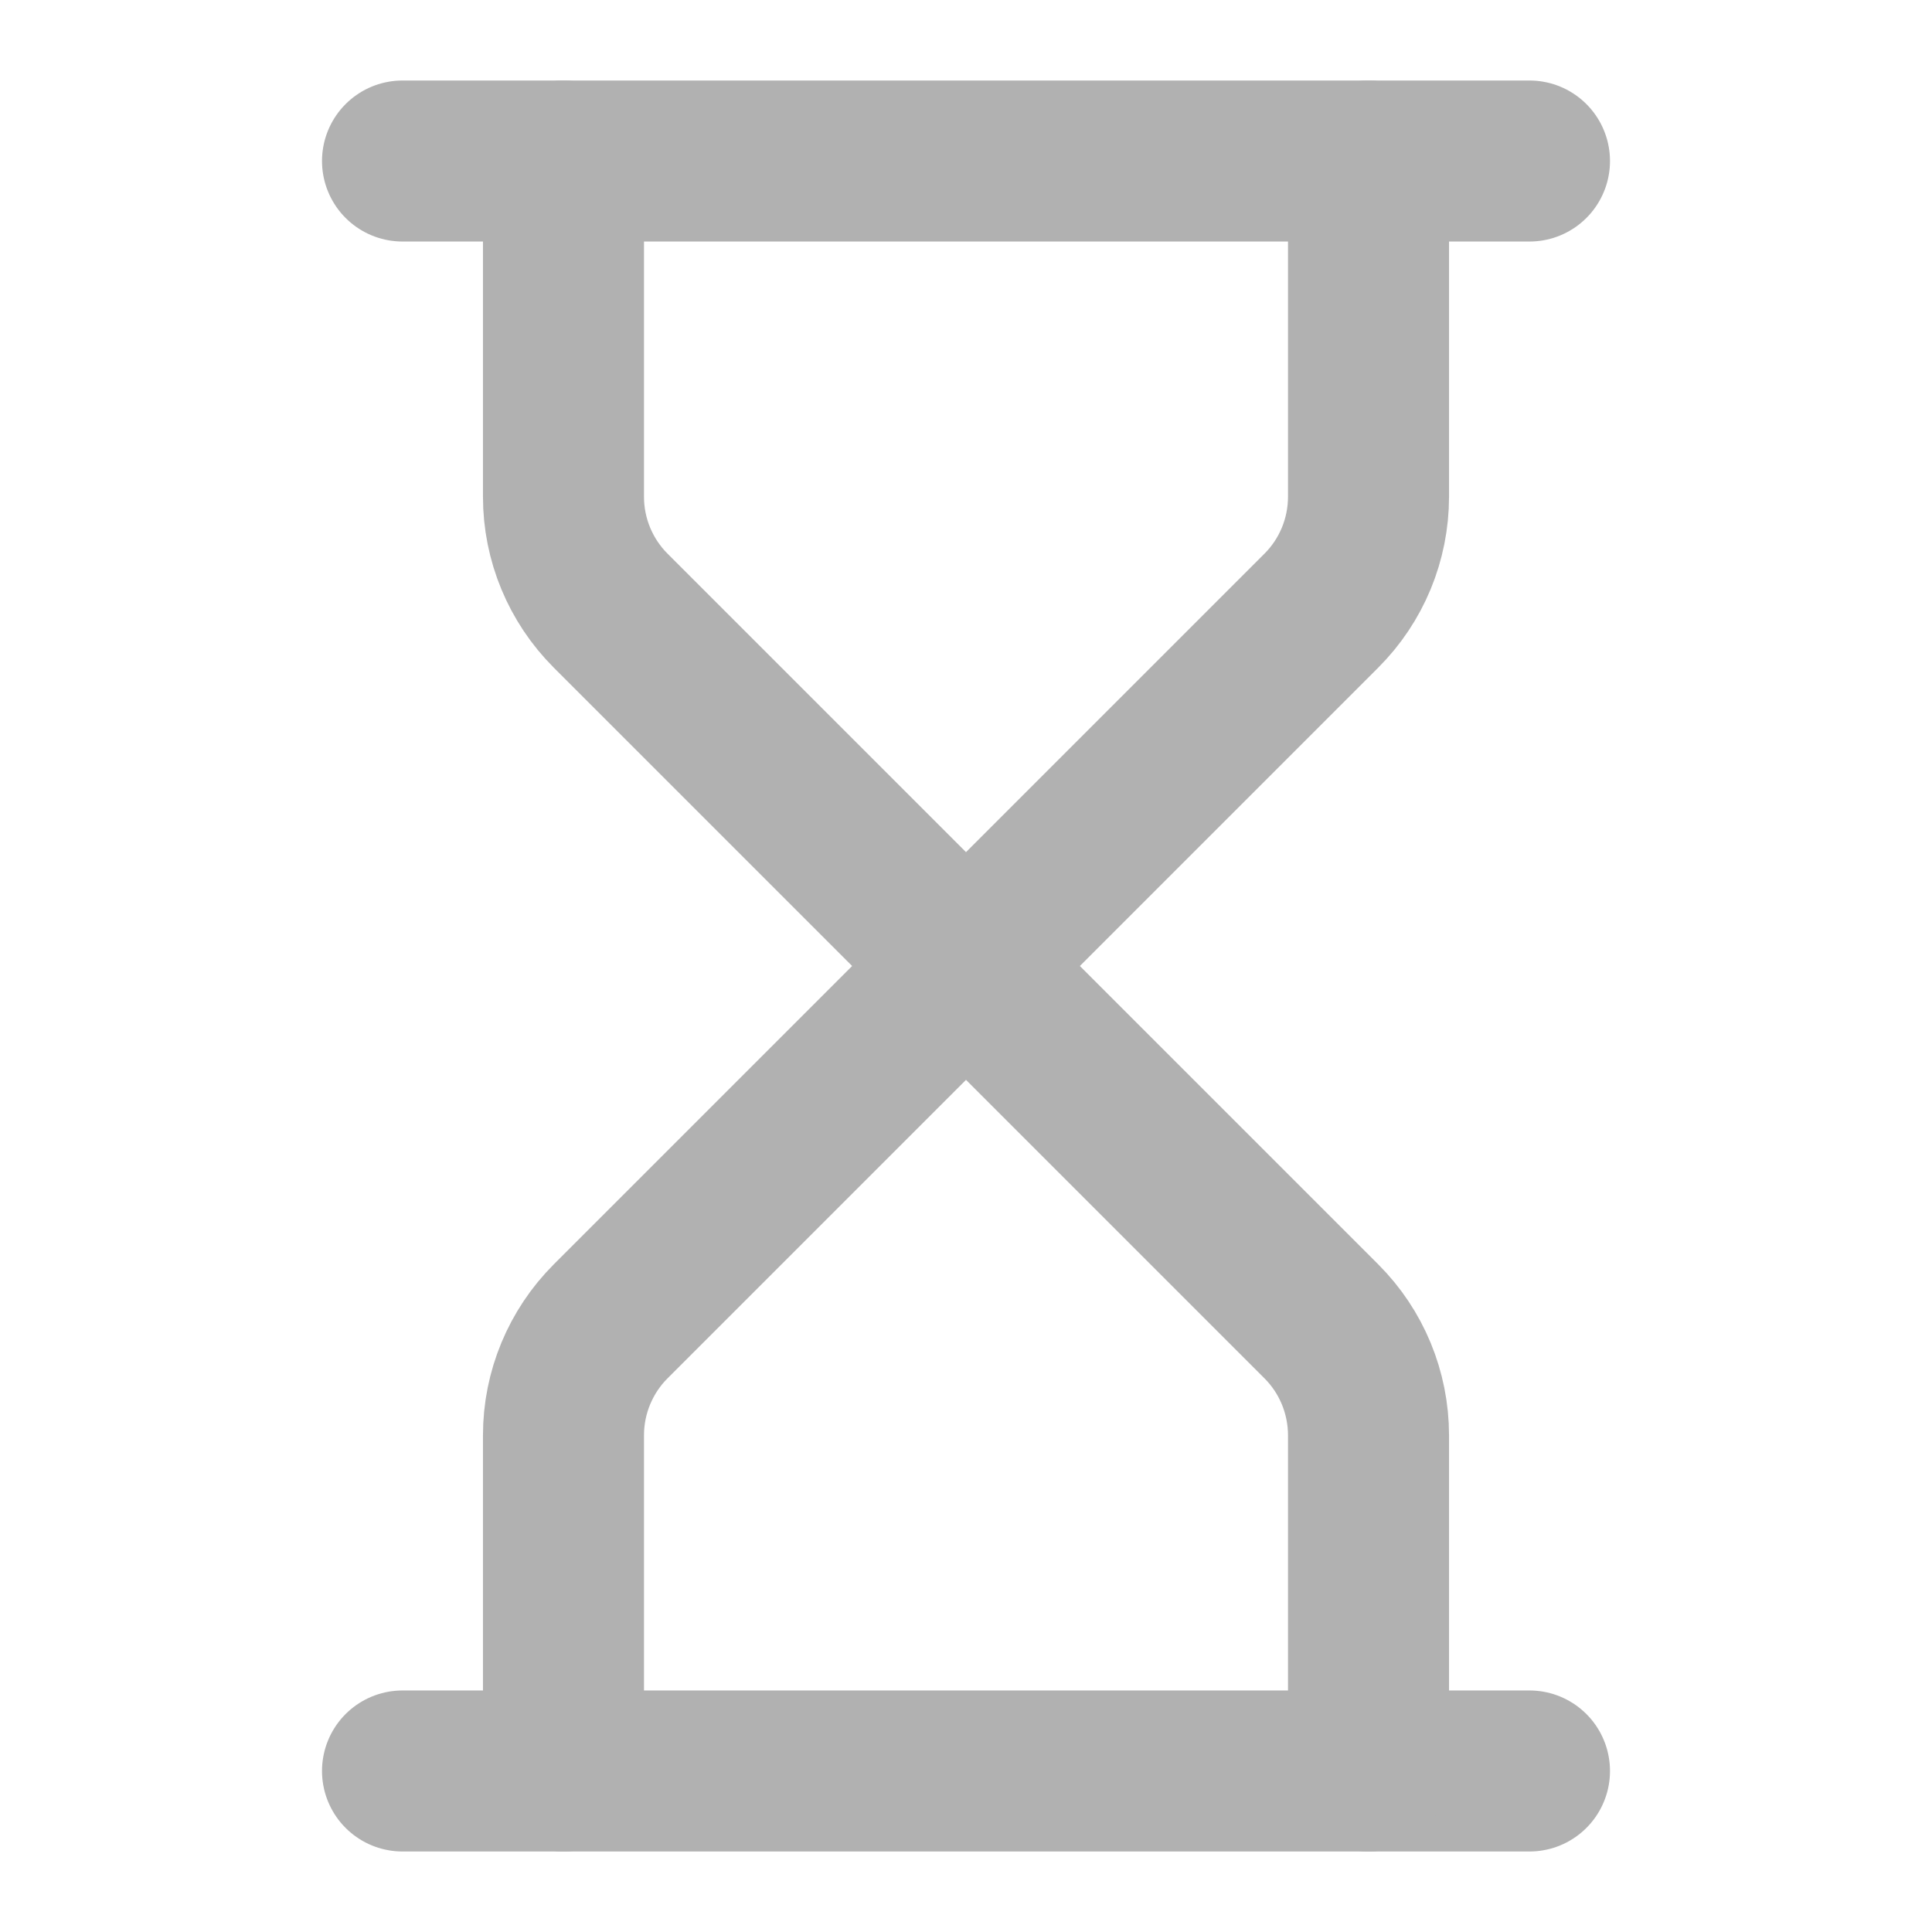
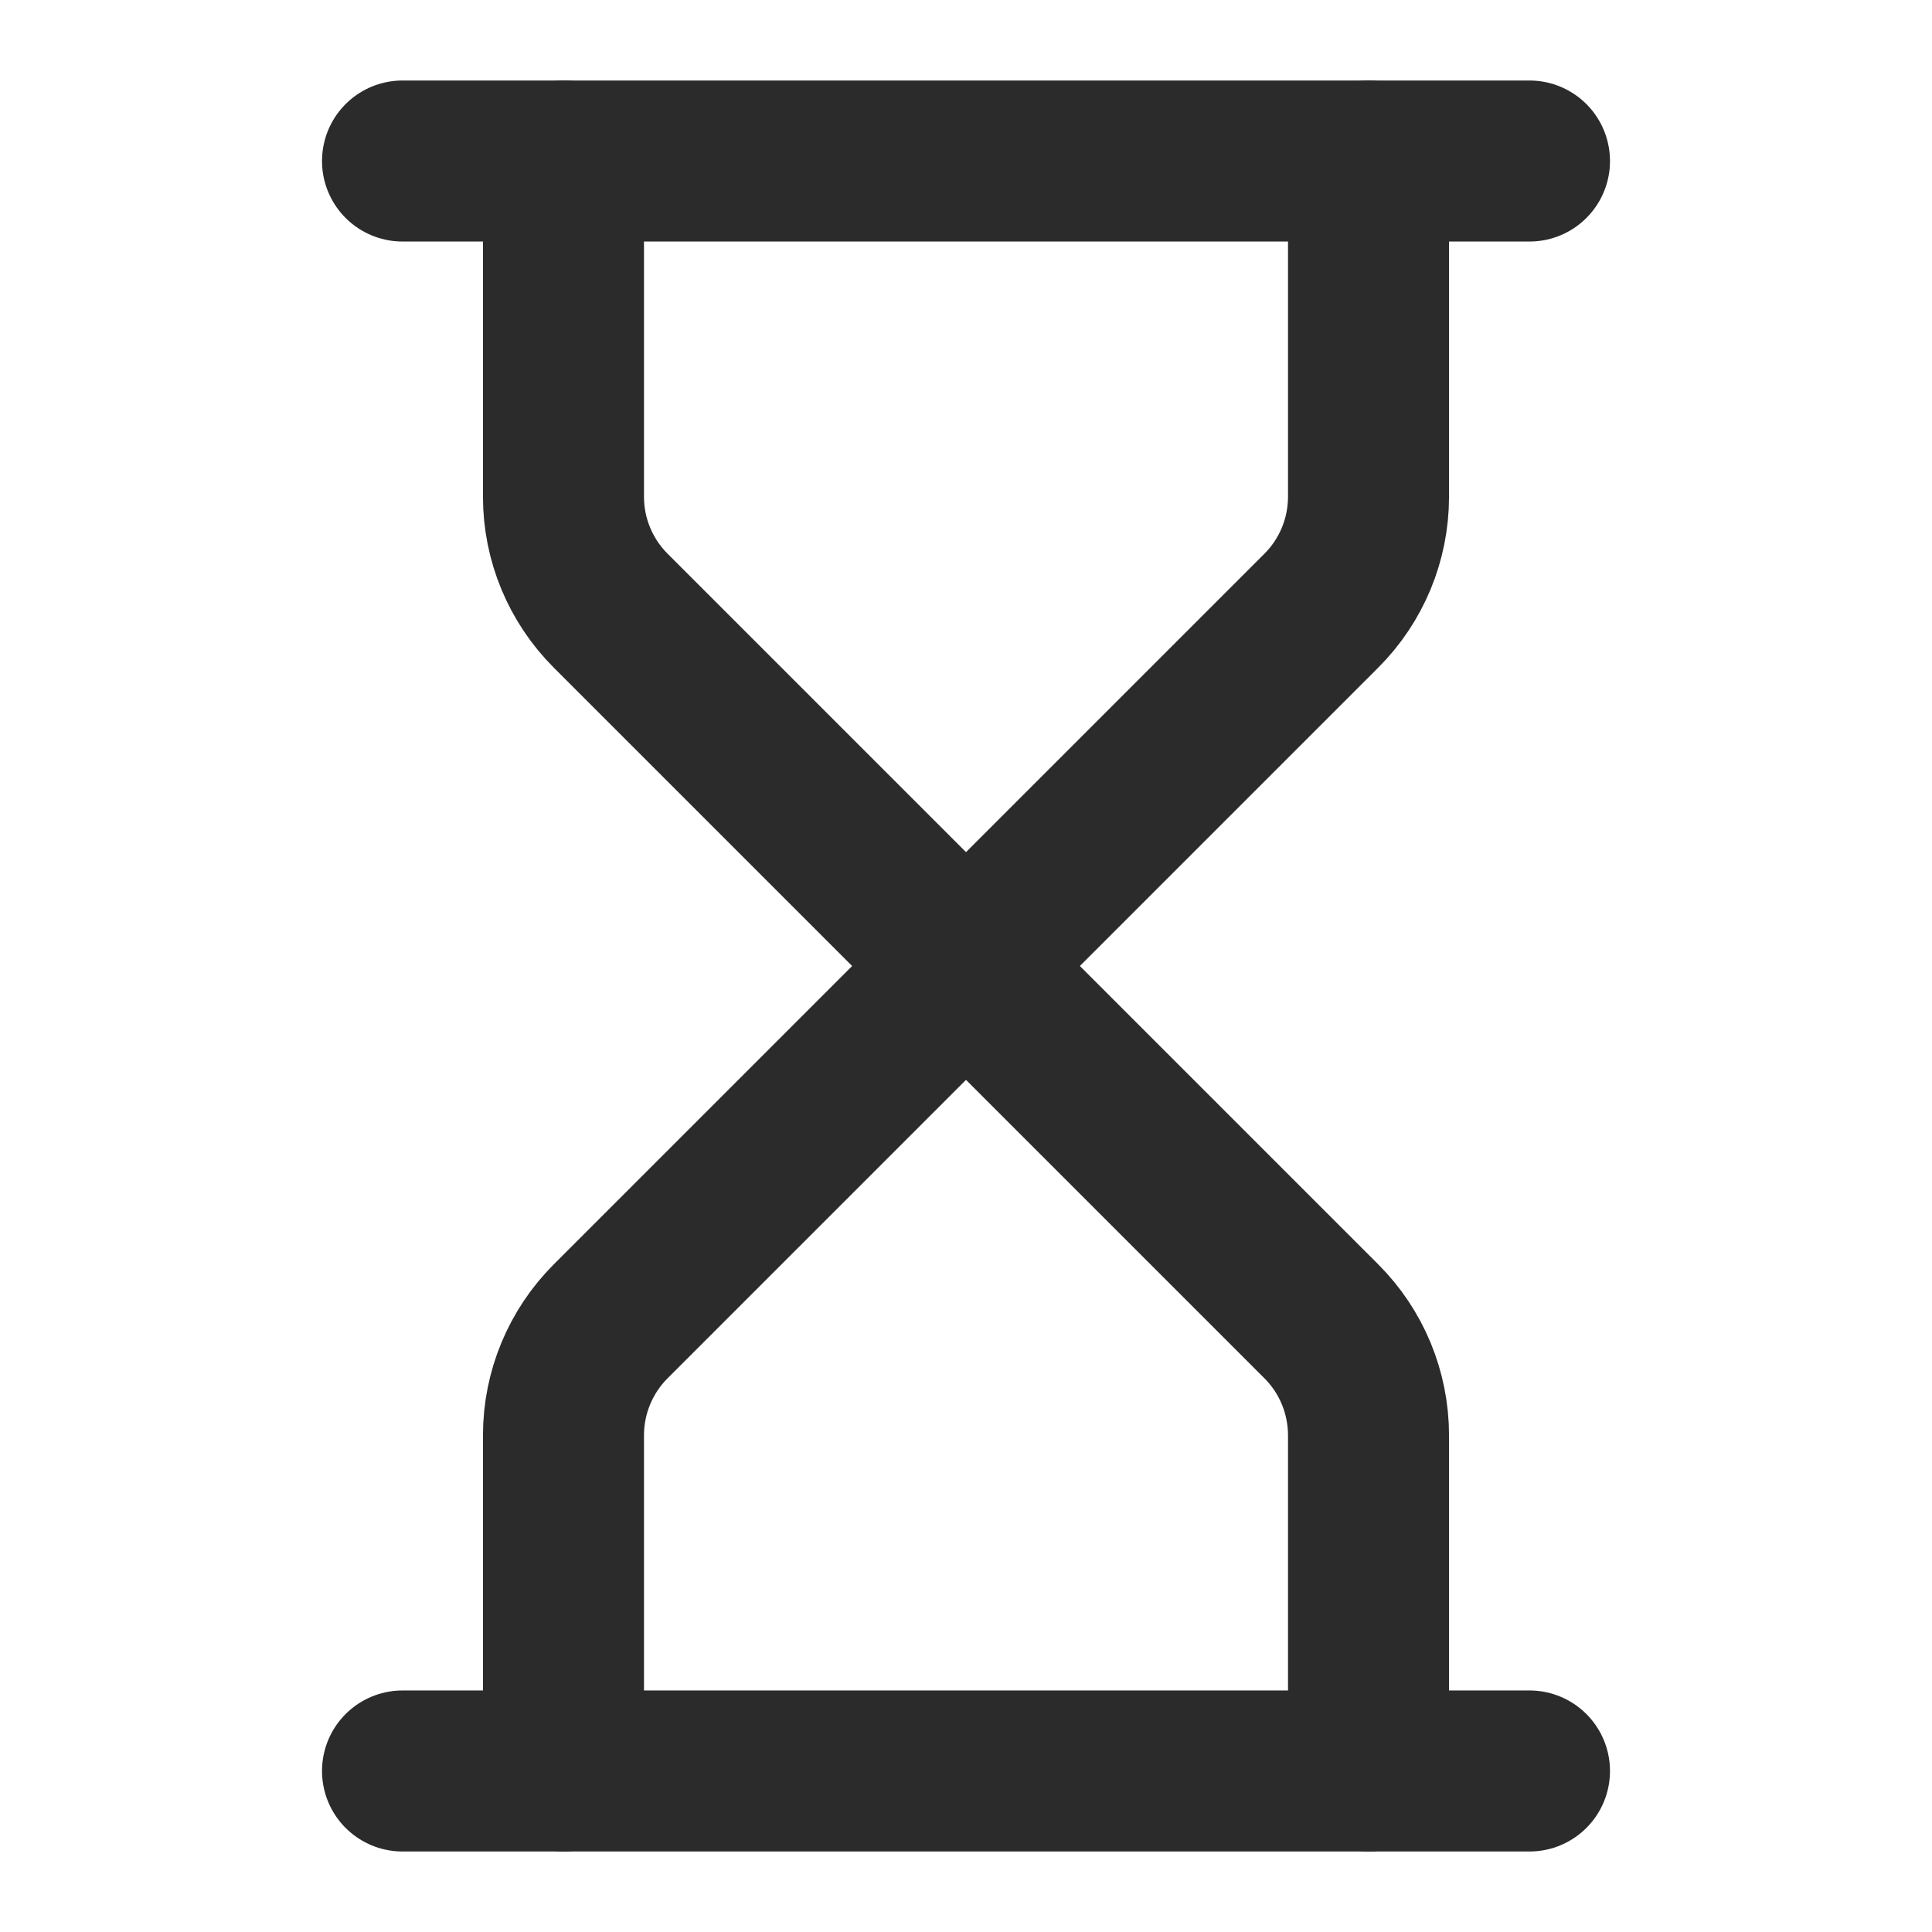
- <svg xmlns="http://www.w3.org/2000/svg" width="32" height="32" viewBox="0 0 32 32" fill="none">
+ <svg xmlns="http://www.w3.org/2000/svg" width="32" height="currentColor" viewBox="0 0 32 32" fill="none">
  <g opacity="0.832">
-     <path d="M6.667 29.333H25.333" stroke="#A1A1A1" stroke-width="2.667" stroke-linecap="round" stroke-linejoin="round" />
-     <path d="M6.667 2.667H25.333" stroke="#A1A1A1" stroke-width="2.667" stroke-linecap="round" stroke-linejoin="round" />
-     <path d="M22.667 29.333V23.771C22.666 23.064 22.386 22.385 21.885 21.885L16 16L10.115 21.885C9.615 22.385 9.333 23.064 9.333 23.771V29.333" stroke="#A1A1A1" stroke-width="2.667" stroke-linecap="round" stroke-linejoin="round" />
-     <path d="M9.333 2.667V8.229C9.333 8.937 9.615 9.615 10.115 10.115L16 16L21.885 10.115C22.386 9.615 22.666 8.937 22.667 8.229V2.667" stroke="#A1A1A1" stroke-width="2.667" stroke-linecap="round" stroke-linejoin="round" />
+     <path d="M6.667 29.333H25.333" stroke="currentColor" stroke-width="2.667" stroke-linecap="round" stroke-linejoin="round" />
+     <path d="M6.667 2.667H25.333" stroke="currentColor" stroke-width="2.667" stroke-linecap="round" stroke-linejoin="round" />
+     <path d="M22.667 29.333V23.771C22.666 23.064 22.386 22.385 21.885 21.885L16 16L10.115 21.885C9.615 22.385 9.333 23.064 9.333 23.771V29.333" stroke="currentColor" stroke-width="2.667" stroke-linecap="round" stroke-linejoin="round" />
+     <path d="M9.333 2.667V8.229C9.333 8.937 9.615 9.615 10.115 10.115L16 16L21.885 10.115C22.386 9.615 22.666 8.937 22.667 8.229V2.667" stroke="currentColor" stroke-width="2.667" stroke-linecap="round" stroke-linejoin="round" />
  </g>
</svg>
